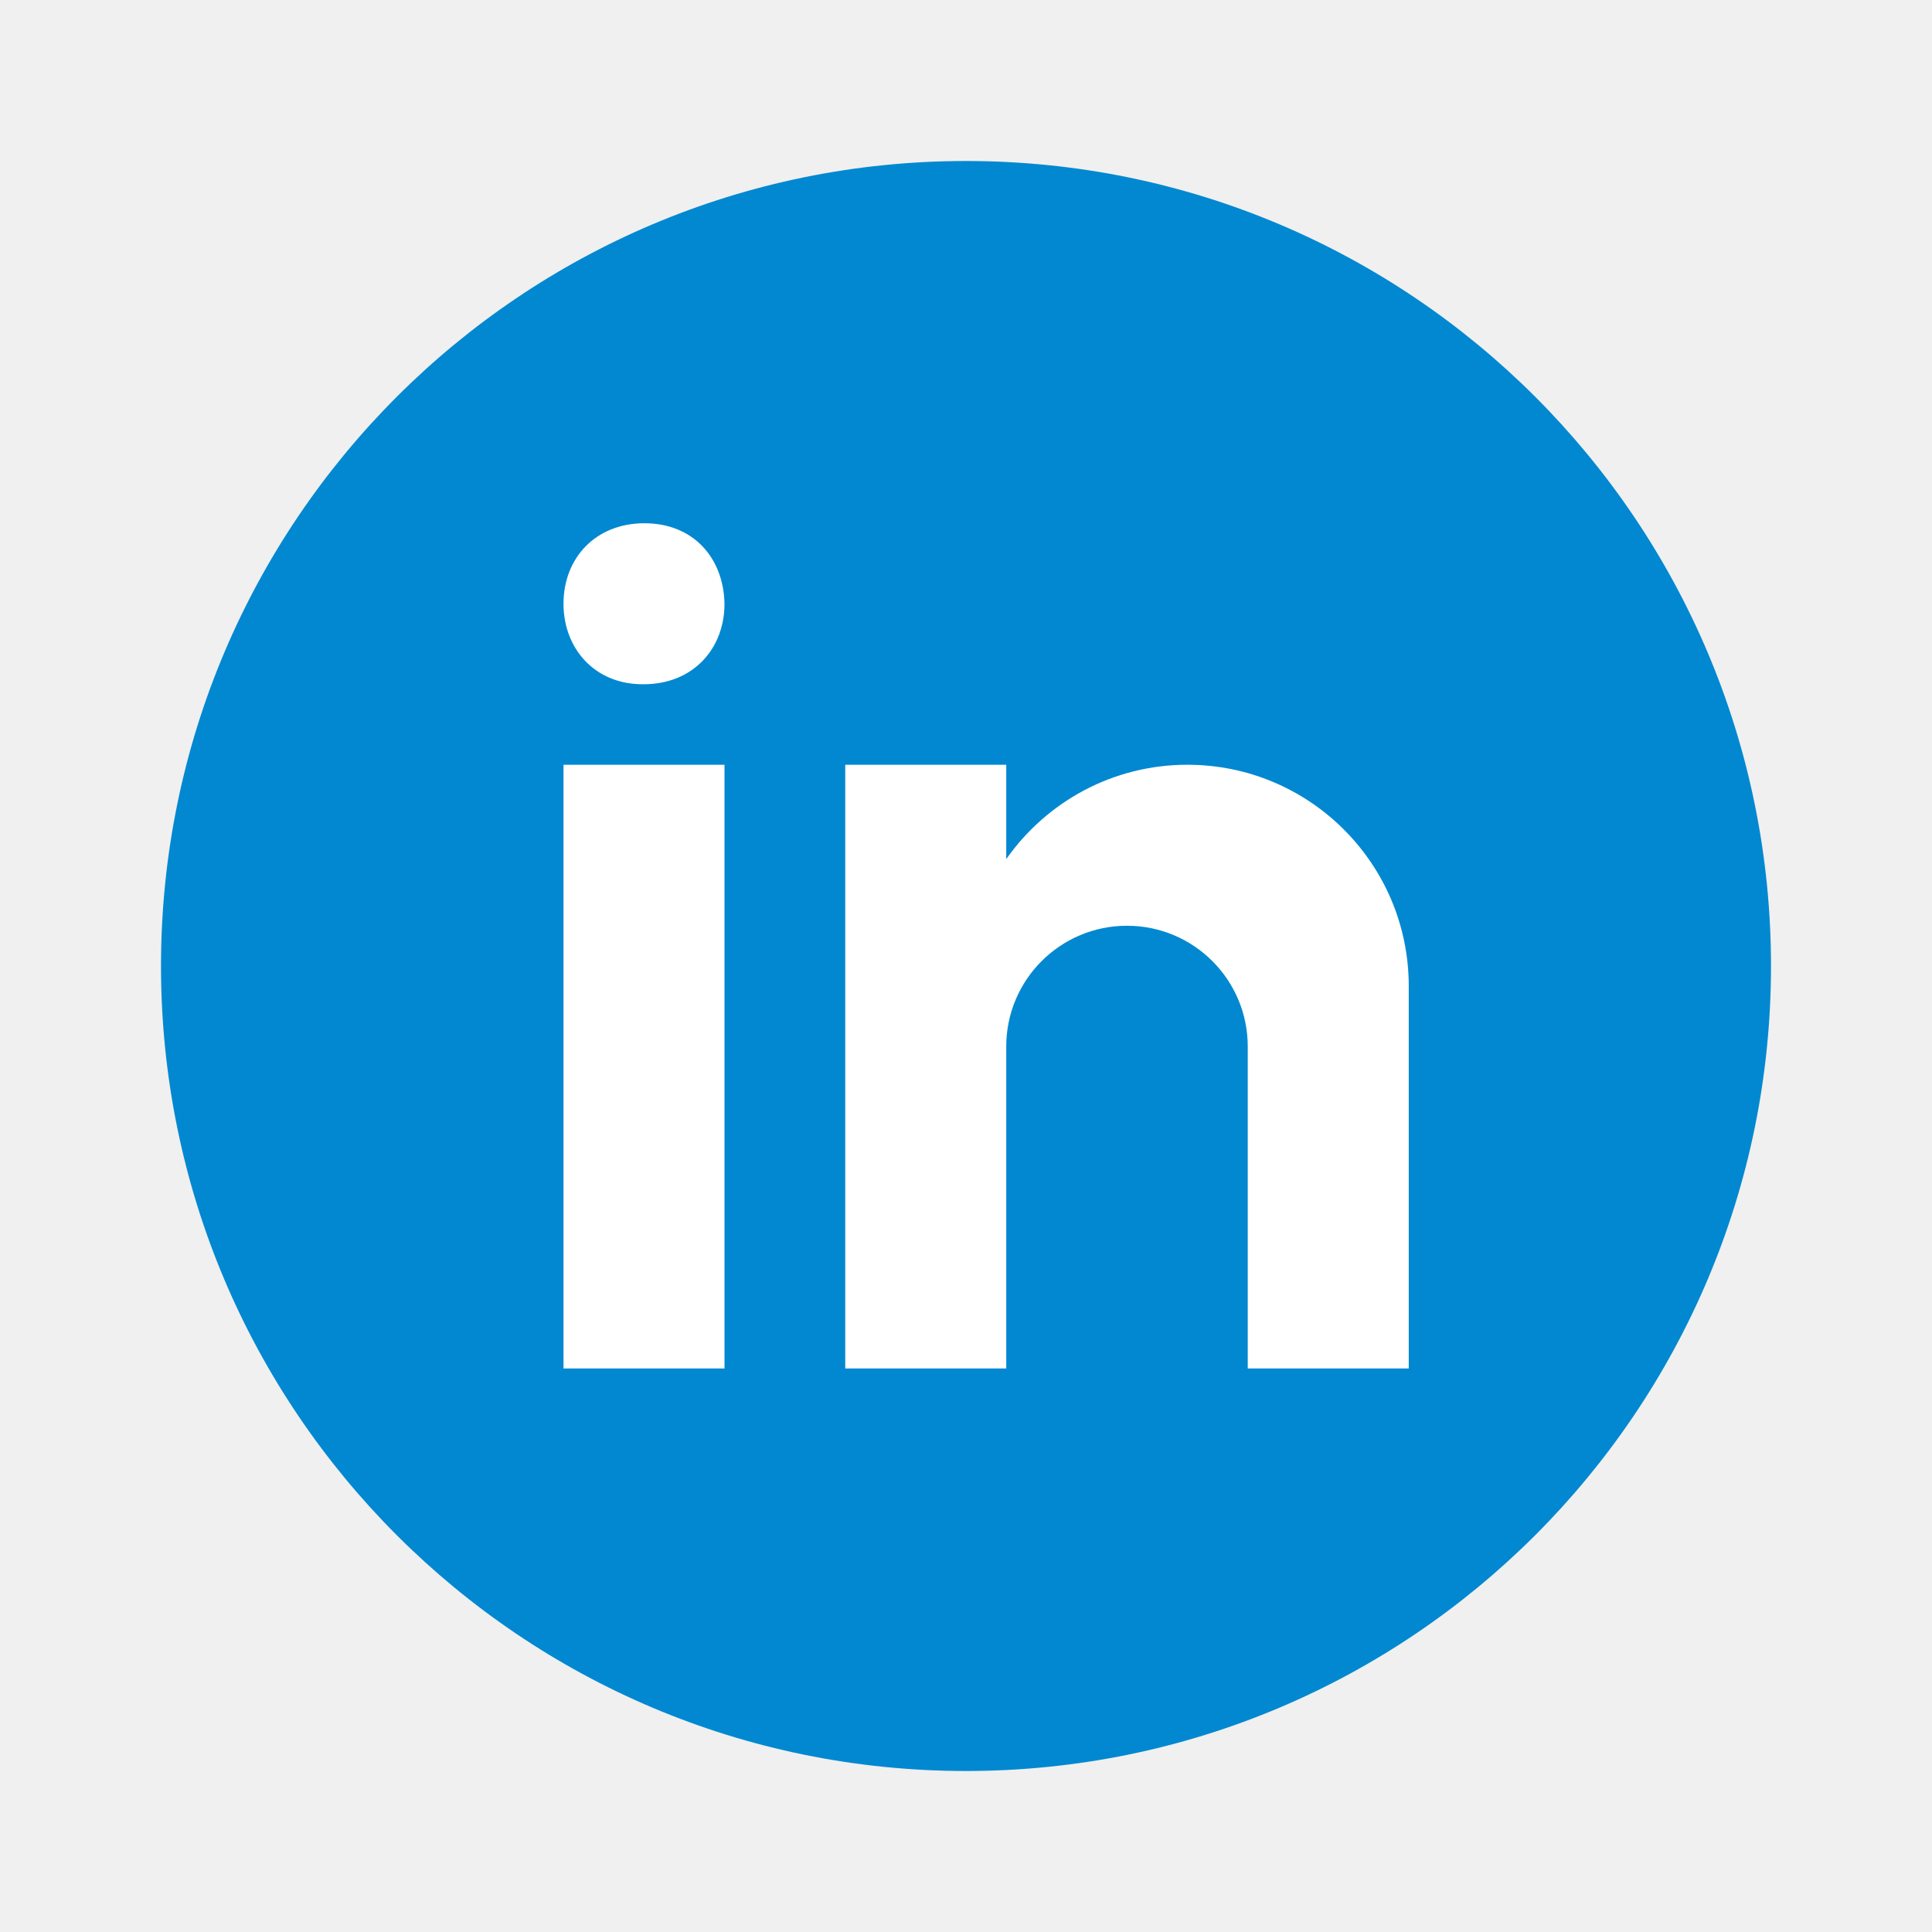
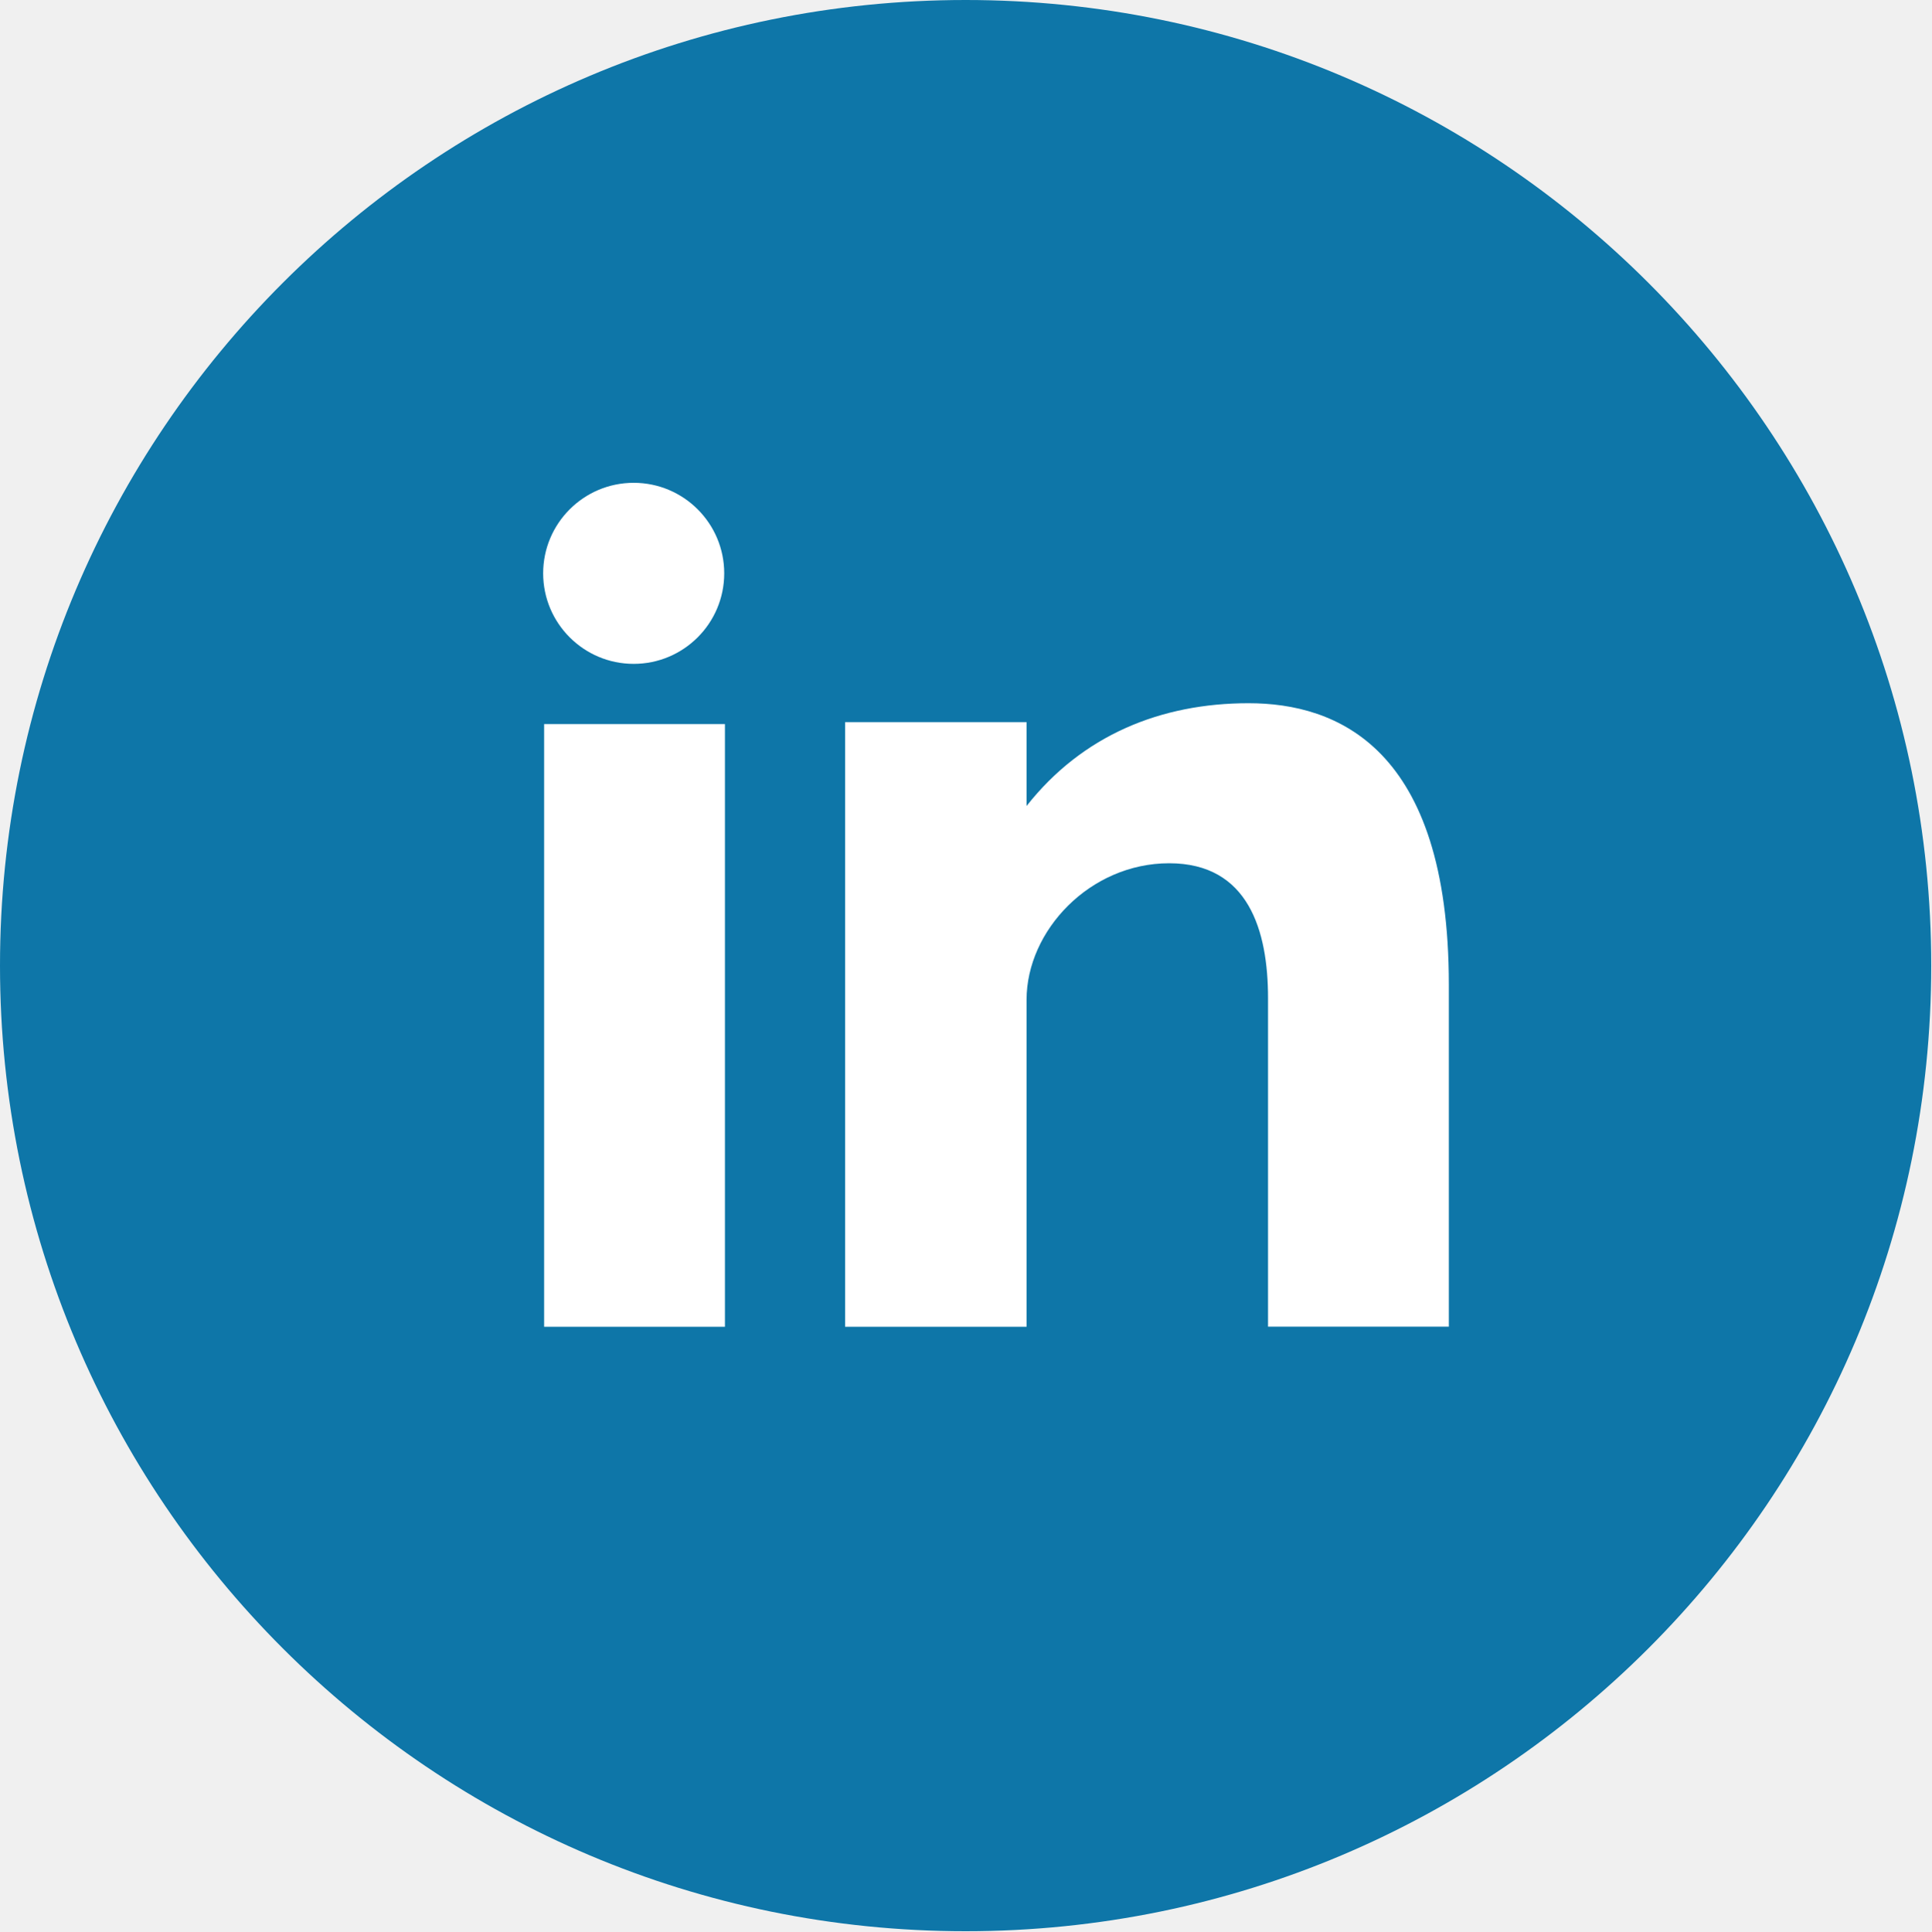
- <svg xmlns="http://www.w3.org/2000/svg" viewBox="0 0 48 48" width="240px" height="240px">
-   <path fill="#0288d1" d="M24 4A20 20 0 1 0 24 44A20 20 0 1 0 24 4Z" />
-   <path fill="#fff" d="M14 19H18V34H14zM15.988 17h-.022C14.772 17 14 16.11 14 14.999 14 13.864 14.796 13 16.011 13c1.217 0 1.966.864 1.989 1.999C18 16.11 17.228 17 15.988 17zM35 24.5c0-3.038-2.462-5.5-5.5-5.5-1.862 0-3.505.928-4.5 2.344V19h-4v15h4v-8c0-1.657 1.343-3 3-3s3 1.343 3 3v8h4C35 34 35 24.921 35 24.5z" />
+ <svg xmlns="http://www.w3.org/2000/svg" version="1.1" id="Layer_1" x="0px" y="0px" viewBox="0 0 291.319 291.319" style="enable-background:new 0 0 291.319 291.319;" xml:space="preserve">
+   <g>
+     <path style="fill:#0E76A8;" d="M145.659,0c80.45,0,145.66,65.219,145.66,145.66s-65.21,145.659-145.66,145.659S0,226.1,0,145.66   S65.21,0,145.659,0z" />
+     <path style="fill:#FFFFFF;" d="M82.079,200.136h27.275v-90.91H82.079V200.136z M188.338,106.077   c-13.237,0-25.081,4.834-33.483,15.504v-12.654H127.48v91.21h27.375v-49.324c0-10.424,9.55-20.593,21.512-20.593   s14.912,10.169,14.912,20.338v49.57h27.275v-51.6C218.553,112.686,201.584,106.077,188.338,106.077z M95.589,100.141   c7.538,0,13.656-6.118,13.656-13.656S103.127,72.83,95.589,72.83s-13.656,6.118-13.656,13.656S88.051,100.141,95.589,100.141z" />
+   </g>
+   <g>
+ </g>
+   <g>
+ </g>
+   <g>
+ </g>
+   <g>
+ </g>
+   <g>
+ </g>
+   <g>
+ </g>
+   <g>
+ </g>
+   <g>
+ </g>
+   <g>
+ </g>
+   <g>
+ </g>
+   <g>
+ </g>
+   <g>
+ </g>
+   <g>
+ </g>
+   <g>
+ </g>
+   <g>
+ </g>
</svg>
